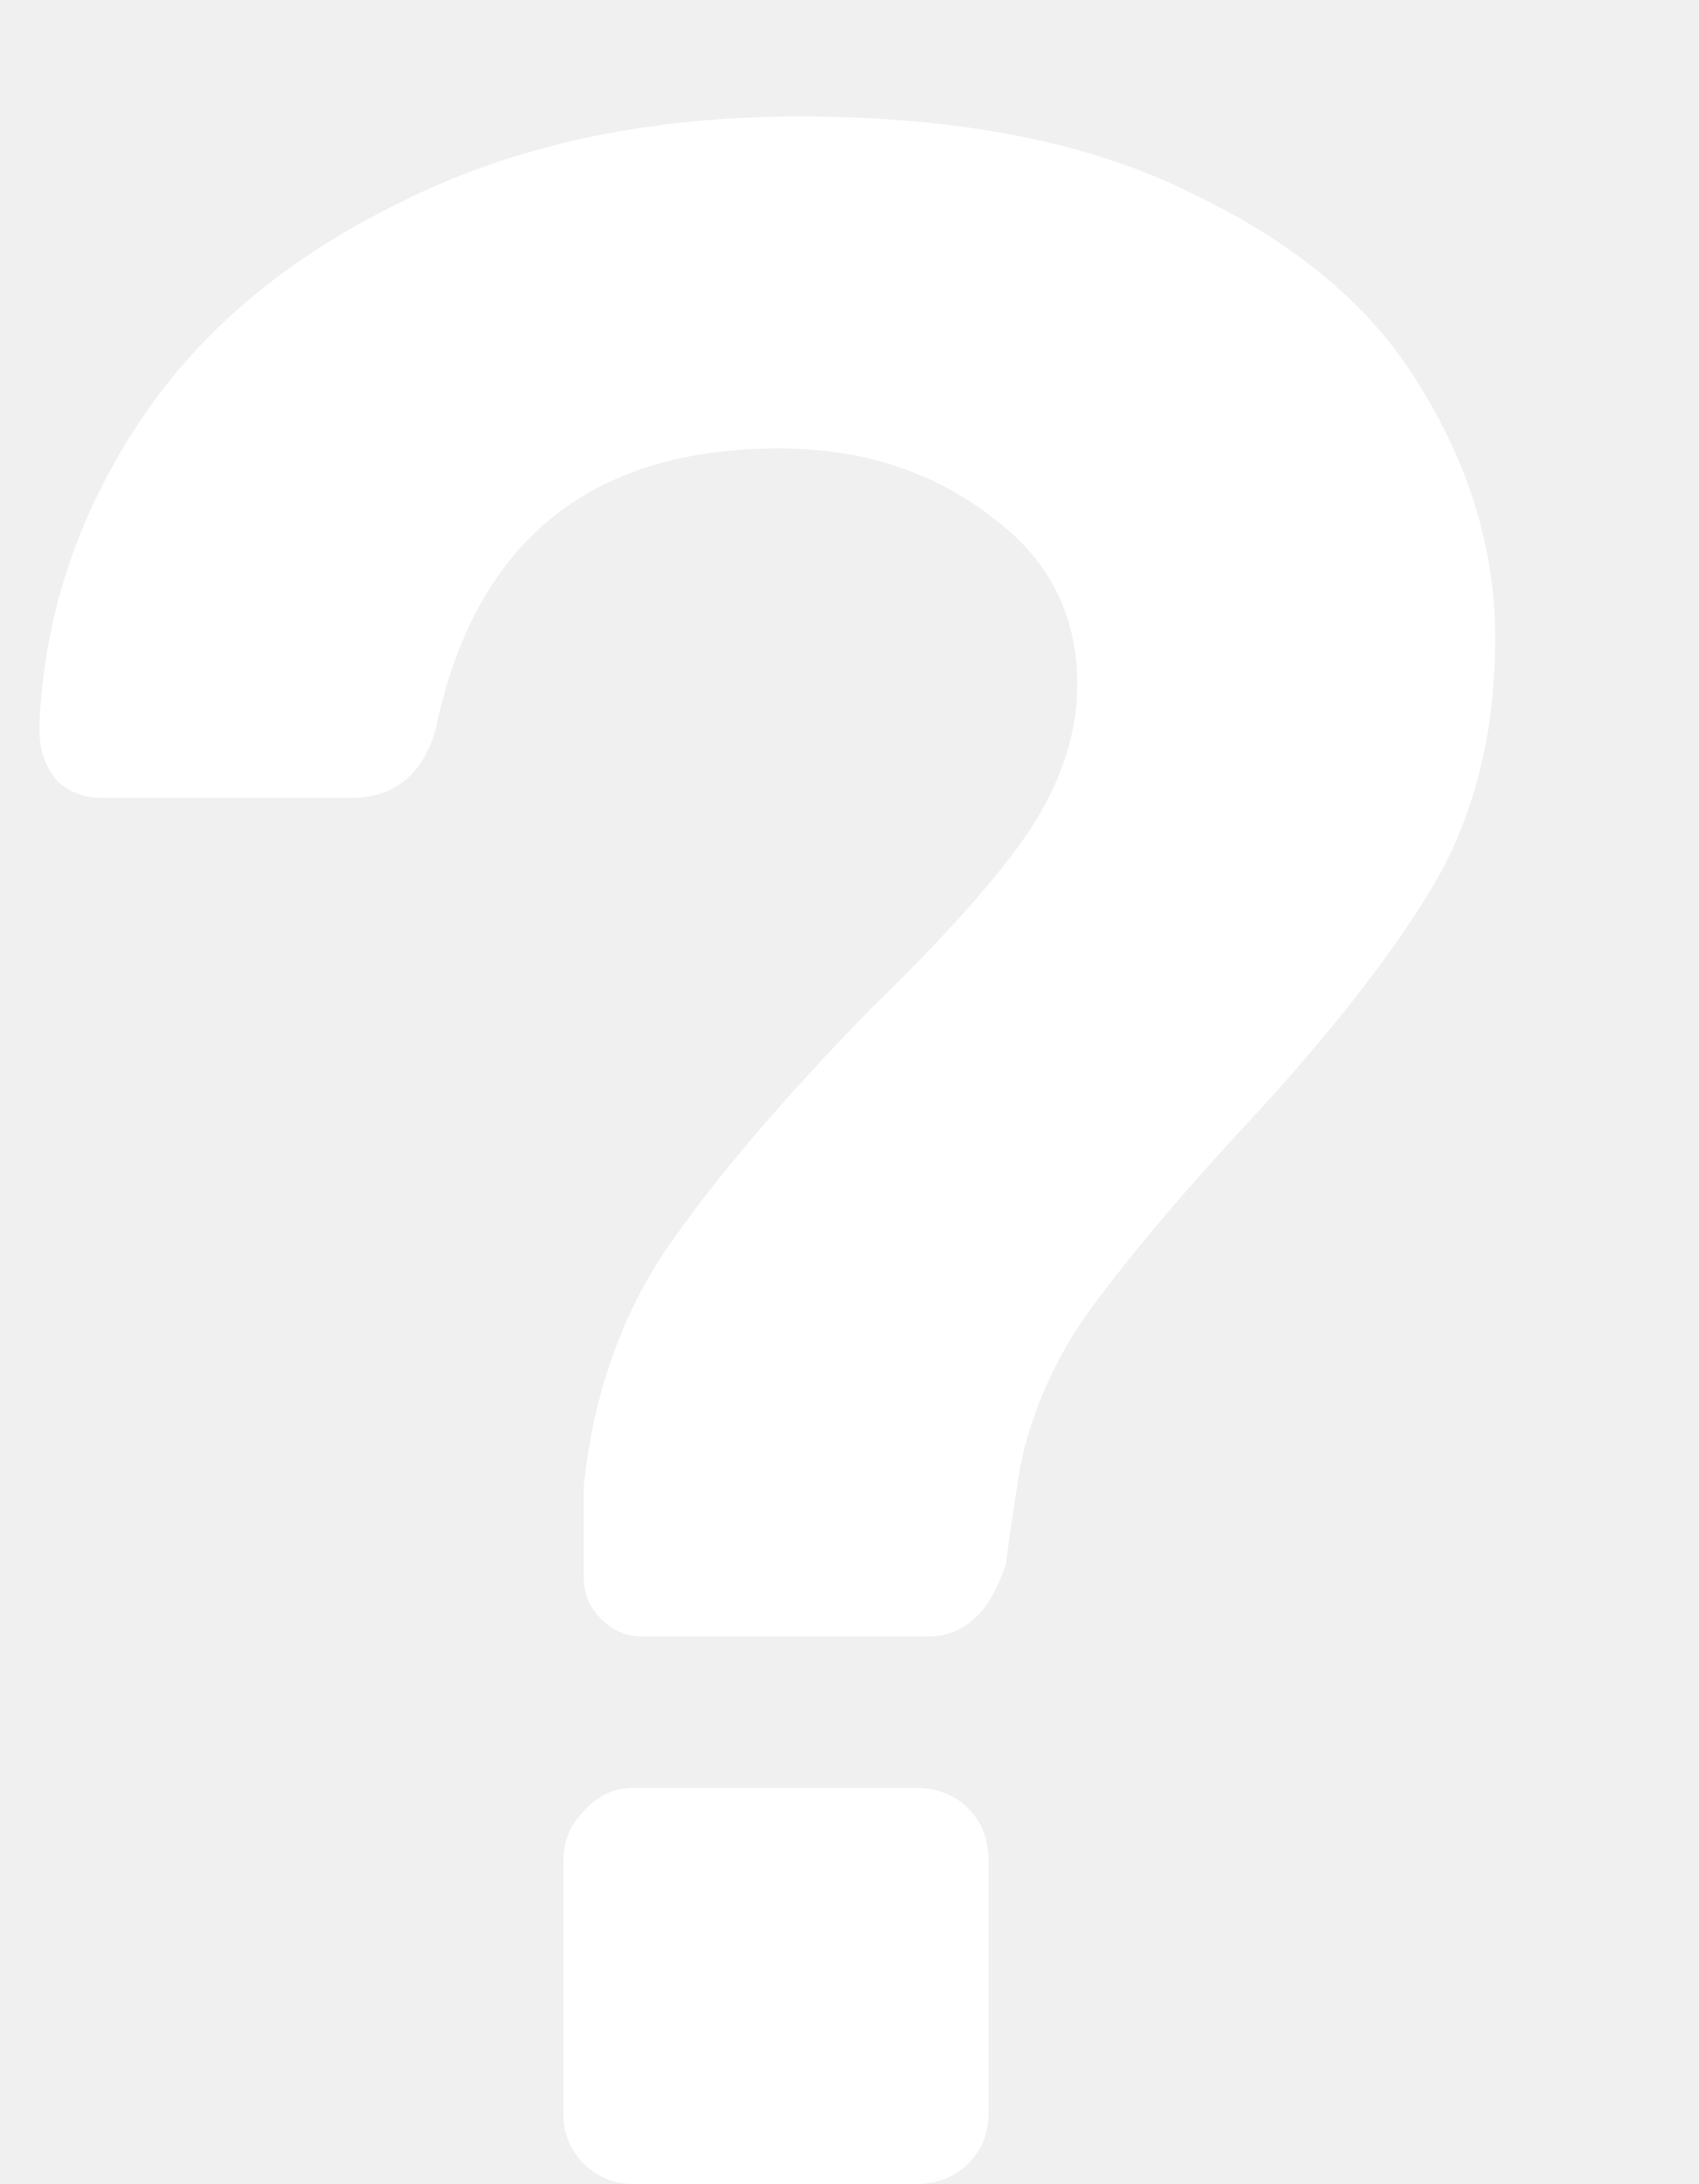
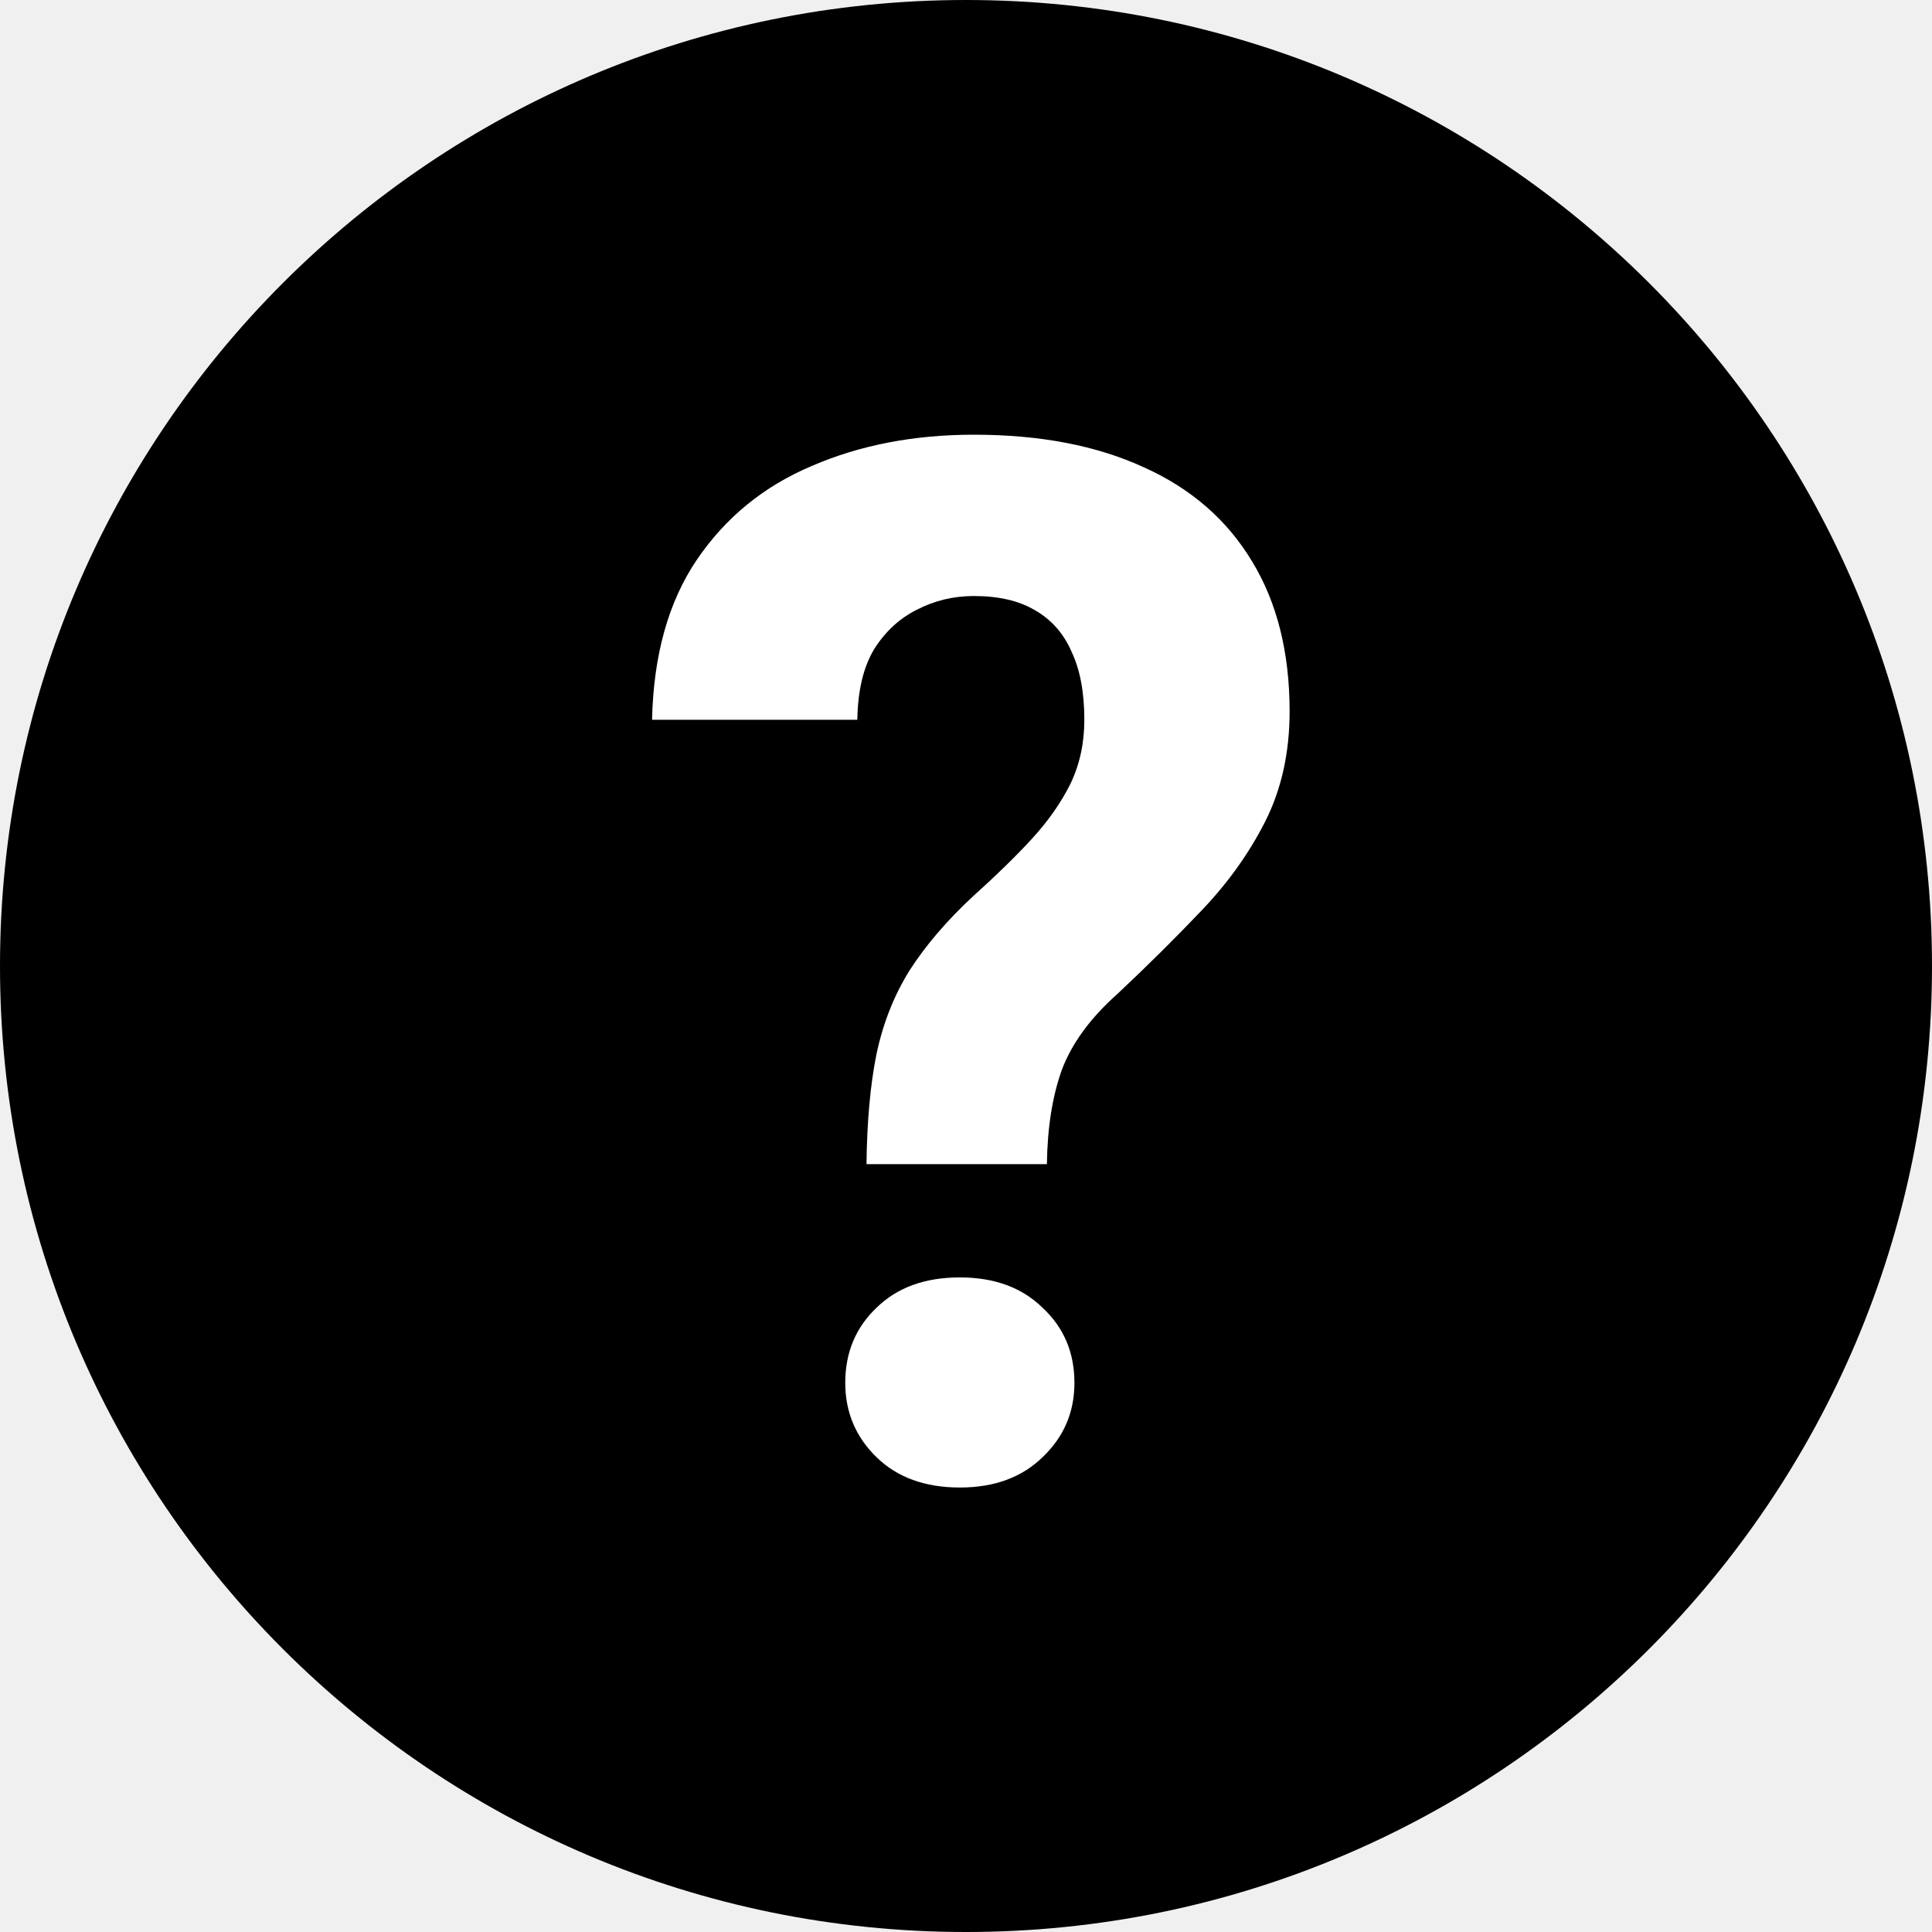
- <svg xmlns="http://www.w3.org/2000/svg" width="7" height="9" viewBox="0 0 7 9" fill="none">
-   <path d="M2.646 6.744C2.582 6.744 2.526 6.72 2.478 6.672C2.43 6.624 2.406 6.568 2.406 6.504V6.12C2.446 5.744 2.562 5.416 2.754 5.136C2.954 4.848 3.234 4.52 3.594 4.152C3.858 3.896 4.058 3.676 4.194 3.492C4.33 3.308 4.41 3.12 4.434 2.928C4.466 2.6 4.358 2.34 4.11 2.148C3.862 1.948 3.562 1.848 3.21 1.848C2.426 1.848 1.954 2.236 1.794 3.012C1.738 3.196 1.622 3.288 1.446 3.288H0.426C0.346 3.288 0.282 3.264 0.234 3.216C0.186 3.16 0.162 3.088 0.162 3C0.178 2.56 0.31 2.148 0.558 1.764C0.806 1.38 1.166 1.072 1.638 0.84C2.11 0.6 2.662 0.48 3.294 0.48C3.958 0.48 4.502 0.588 4.926 0.804C5.358 1.012 5.67 1.28 5.862 1.608C6.062 1.936 6.162 2.276 6.162 2.628C6.162 3.036 6.07 3.388 5.886 3.684C5.71 3.972 5.442 4.308 5.082 4.692C4.826 4.972 4.626 5.212 4.482 5.412C4.346 5.604 4.254 5.812 4.206 6.036C4.174 6.236 4.154 6.372 4.146 6.444C4.082 6.644 3.974 6.744 3.822 6.744H2.646ZM2.61 9C2.53 9 2.462 8.972 2.406 8.916C2.35 8.86 2.322 8.792 2.322 8.712V7.668C2.322 7.588 2.35 7.52 2.406 7.464C2.462 7.4 2.53 7.368 2.61 7.368H3.774C3.862 7.368 3.934 7.396 3.99 7.452C4.046 7.508 4.074 7.58 4.074 7.668V8.712C4.074 8.792 4.046 8.86 3.99 8.916C3.934 8.972 3.862 9 3.774 9H2.61Z" fill="white" />
+ <svg xmlns="http://www.w3.org/2000/svg" width="16" height="16" viewBox="0 0 16 16" fill="none">
+   <path d="M16 8C16 12.418 12.418 16 8 16C3.582 16 0 12.418 0 8C0 3.582 3.582 0 8 0C12.418 0 16 3.582 16 8Z" fill="black" />
+   <path d="M8.67 9.641H7.176C7.18 9.289 7.207 8.987 7.258 8.733C7.312 8.475 7.404 8.243 7.533 8.036C7.666 7.829 7.842 7.623 8.061 7.42C8.244 7.256 8.404 7.1 8.541 6.952C8.678 6.803 8.785 6.651 8.863 6.495C8.941 6.334 8.98 6.157 8.98 5.961C8.98 5.735 8.945 5.547 8.875 5.399C8.809 5.246 8.707 5.131 8.57 5.053C8.438 4.975 8.27 4.936 8.066 4.936C7.898 4.936 7.742 4.973 7.598 5.047C7.453 5.118 7.334 5.227 7.24 5.375C7.15 5.524 7.104 5.719 7.1 5.961H5.4C5.412 5.426 5.535 4.985 5.77 4.637C6.008 4.286 6.326 4.026 6.725 3.858C7.123 3.686 7.57 3.6 8.066 3.6C8.613 3.6 9.082 3.69 9.473 3.87C9.863 4.045 10.162 4.305 10.369 4.649C10.576 4.989 10.68 5.403 10.68 5.891C10.68 6.231 10.613 6.534 10.48 6.799C10.348 7.061 10.174 7.305 9.959 7.532C9.744 7.758 9.508 7.993 9.25 8.235C9.027 8.434 8.875 8.643 8.793 8.862C8.715 9.08 8.674 9.34 8.67 9.641ZM7 11.452C7 11.202 7.086 10.995 7.258 10.831C7.43 10.662 7.66 10.579 7.949 10.579C8.234 10.579 8.463 10.662 8.635 10.831C8.811 10.995 8.898 11.202 8.898 11.452C8.898 11.694 8.811 11.899 8.635 12.067C8.463 12.235 8.234 12.319 7.949 12.319C7.66 12.319 7.43 12.235 7.258 12.067C7.086 11.899 7 11.694 7 11.452Z" fill="white" />
</svg>
